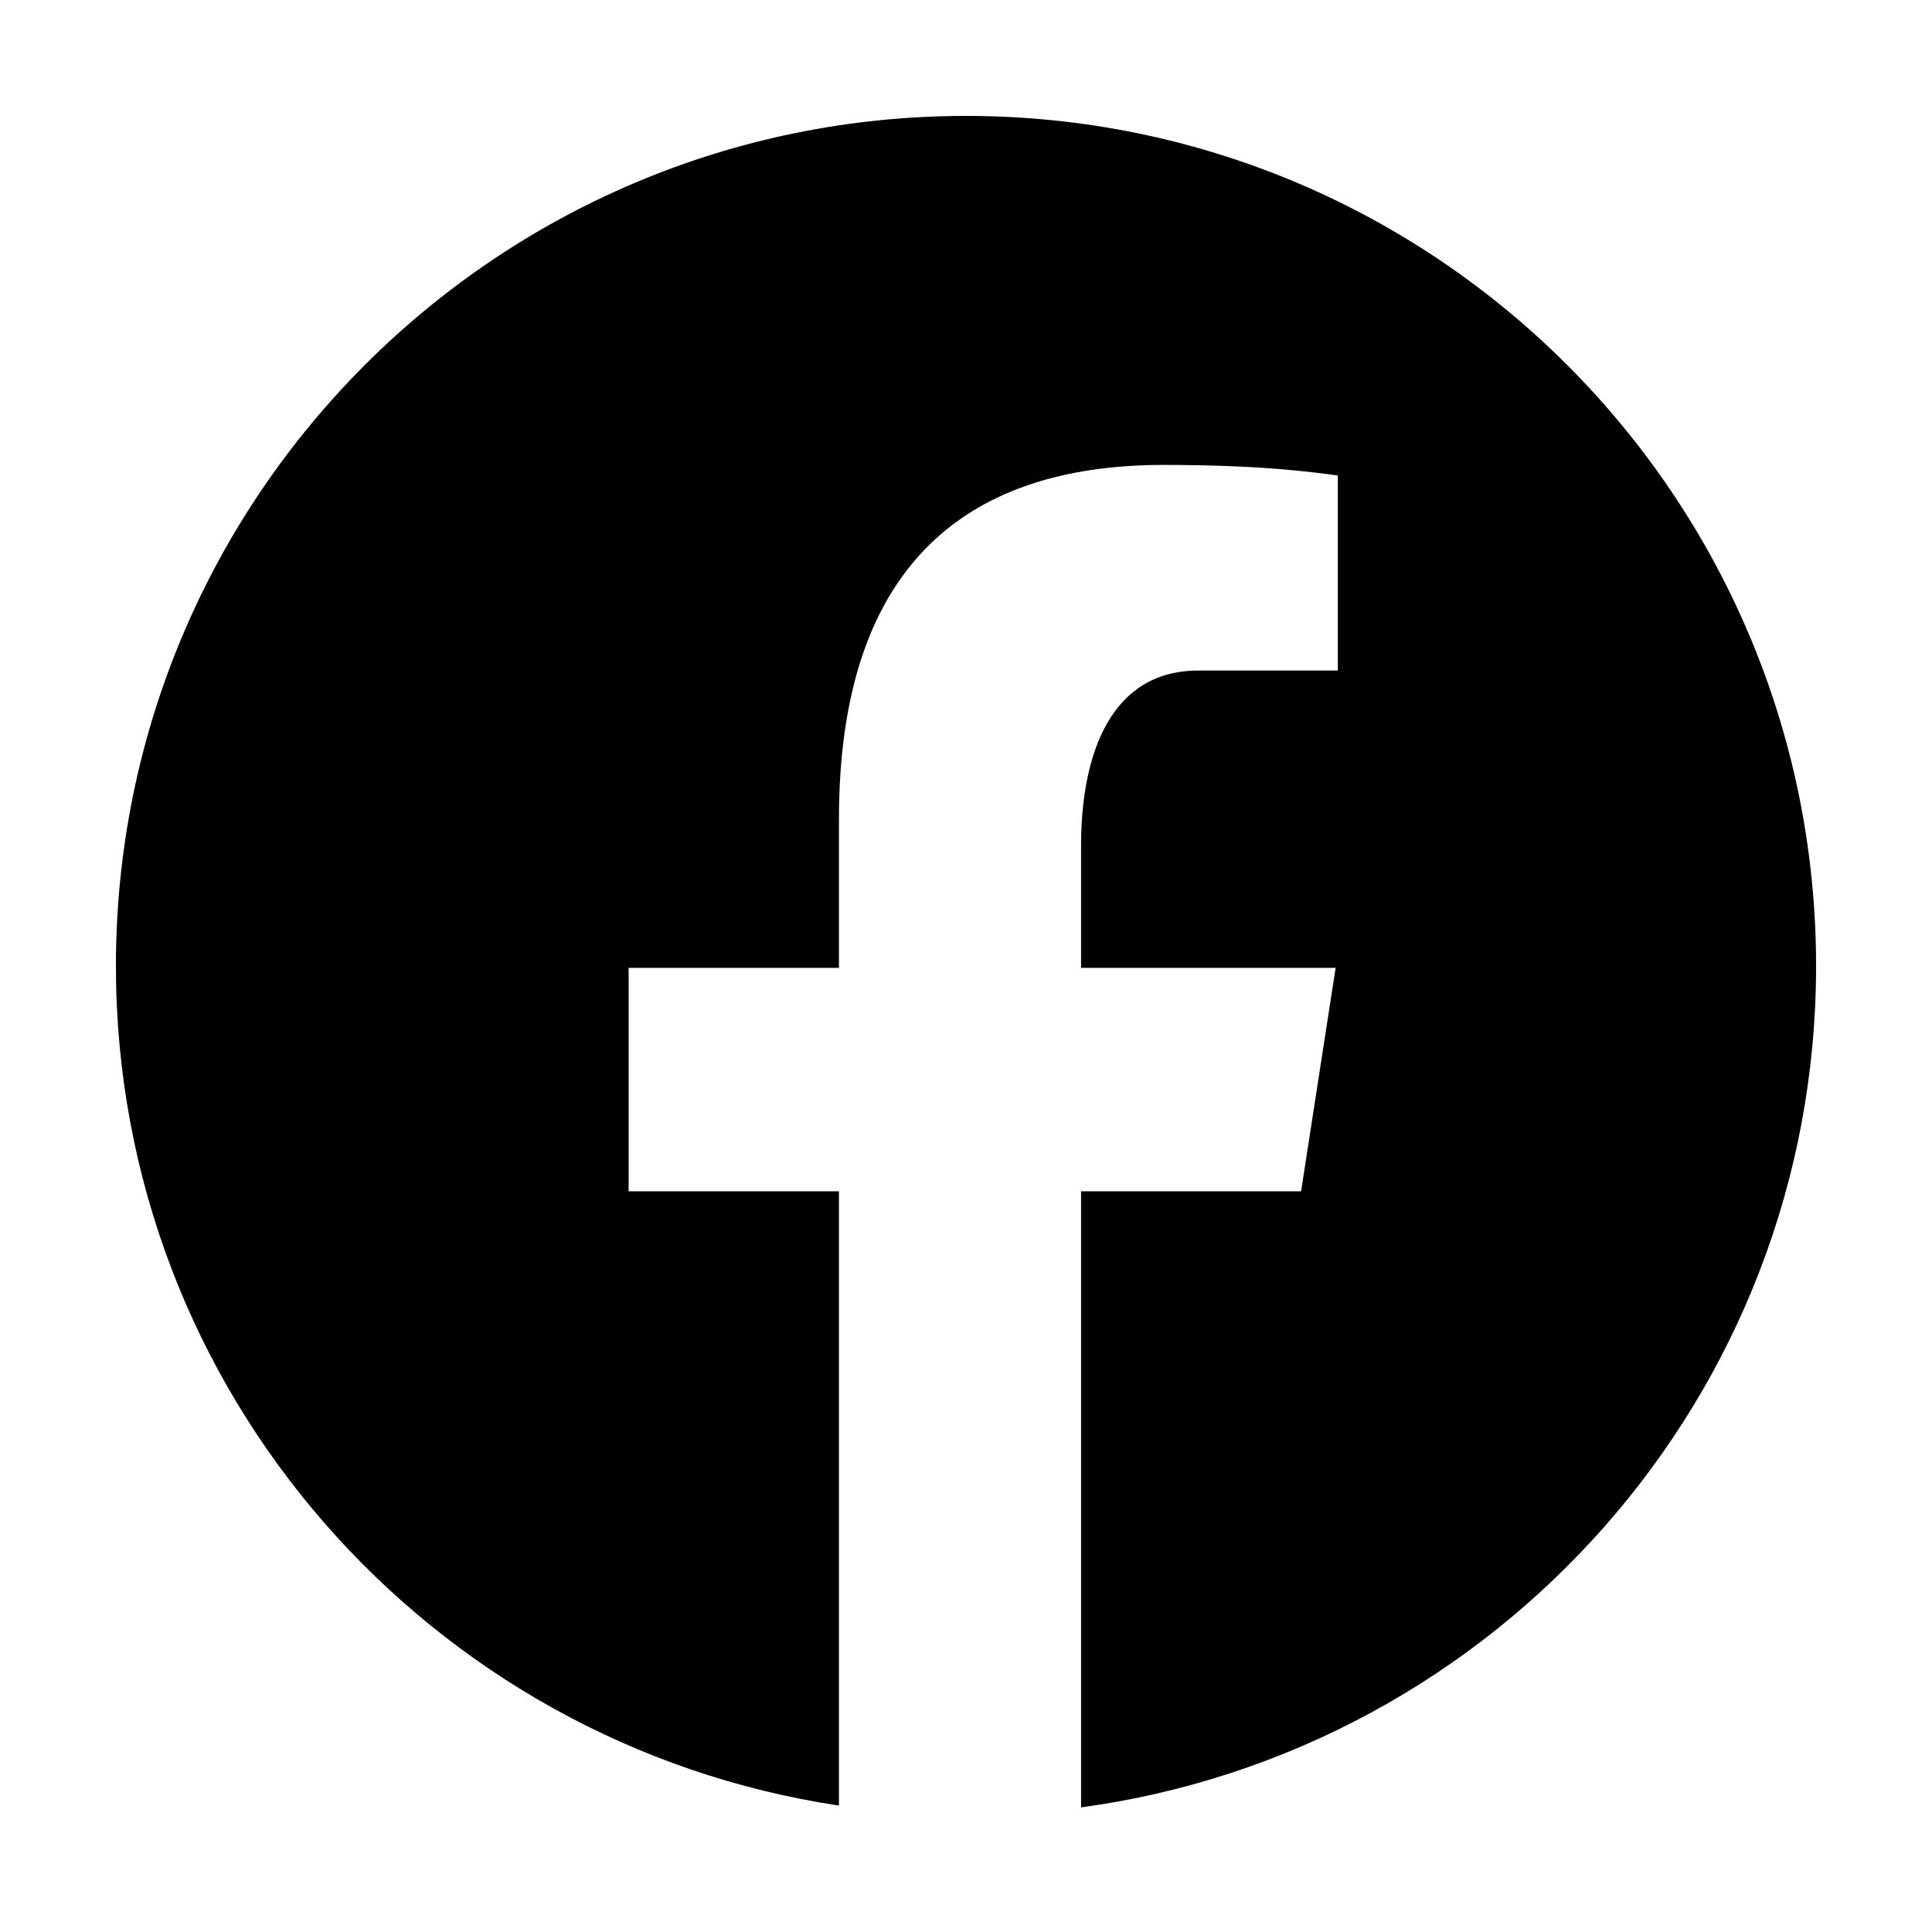
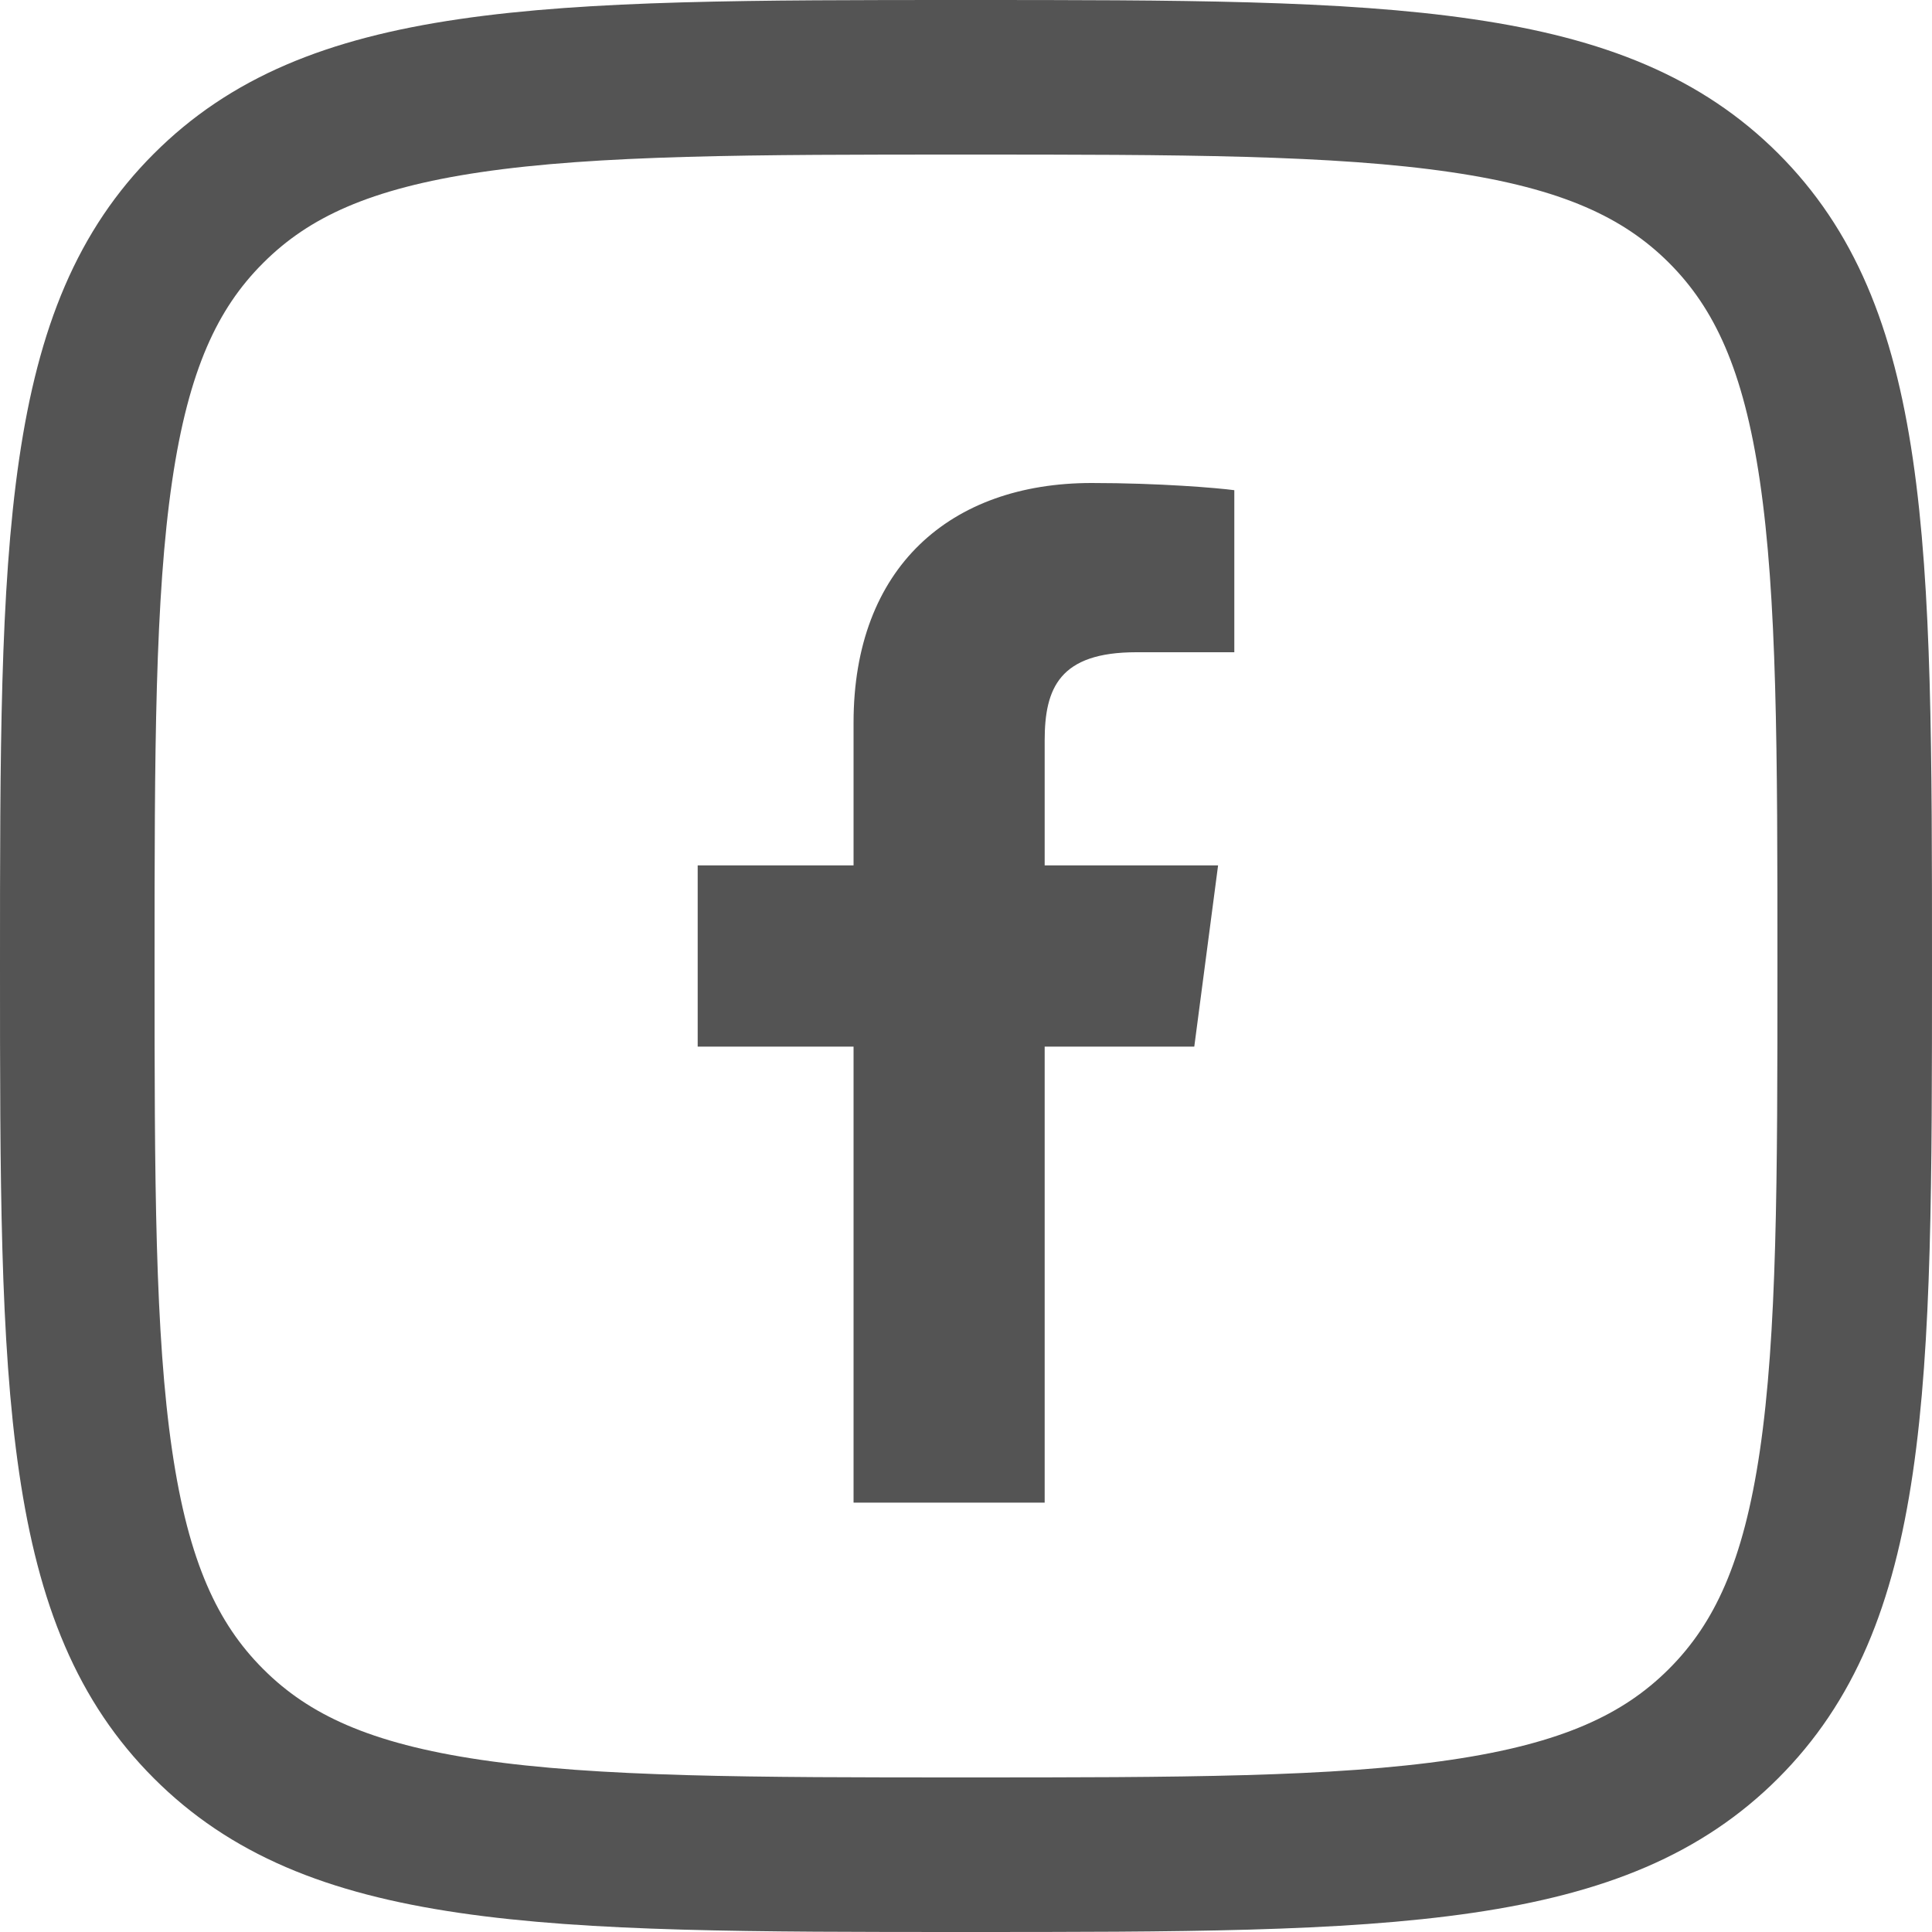
- <svg xmlns="http://www.w3.org/2000/svg" x="0px" y="0px" width="100" height="100" viewBox="0 0 50 50">
-   <path d="M25,3C12.85,3,3,12.85,3,25c0,11.03,8.125,20.137,18.712,21.728V30.831h-5.443v-5.783h5.443v-3.848 c0-6.371,3.104-9.168,8.399-9.168c2.536,0,3.877,0.188,4.512,0.274v5.048h-3.612c-2.248,0-3.033,2.131-3.033,4.533v3.161h6.588 l-0.894,5.783h-5.694v15.944C38.716,45.318,47,36.137,47,25C47,12.85,37.15,3,25,3z" />
+ <svg xmlns="http://www.w3.org/2000/svg" width="25" height="25" viewBox="0 0 25 25" fill="none">
+   <path d="M2.696 2.698L2.698 2.696C3.485 1.908 4.508 1.469 6.079 1.238C7.683 1.002 9.729 1 12.498 1C15.267 1 17.312 1.002 18.918 1.238C20.489 1.468 21.514 1.906 22.303 2.693C23.092 3.482 23.531 4.507 23.762 6.078C23.998 7.683 24 9.729 24 12.498C24 15.267 23.998 17.312 23.762 18.918C23.531 20.489 23.092 21.514 22.303 22.303C21.514 23.092 20.488 23.531 18.916 23.762C17.31 23.998 15.264 24 12.498 24C9.731 24 7.686 23.998 6.08 23.762C4.509 23.531 3.485 23.092 2.698 22.304L2.697 22.303C1.908 21.514 1.469 20.488 1.238 18.916C1.002 17.31 1 15.264 1 12.498C1 9.731 1.002 7.686 1.238 6.08C1.469 4.509 1.908 3.485 2.696 2.698Z" stroke="#545454" stroke-width="2" />
+   <path d="M11.045 19.444V13.543H9.028V11.198H11.045V9.35C11.045 7.343 12.297 6.25 14.126 6.25C15.002 6.25 15.754 6.314 15.972 6.343V8.44H14.704C13.71 8.44 13.518 8.904 13.518 9.582V11.198H15.762L15.454 13.543H13.518V19.444" fill="#545454" />
</svg>
